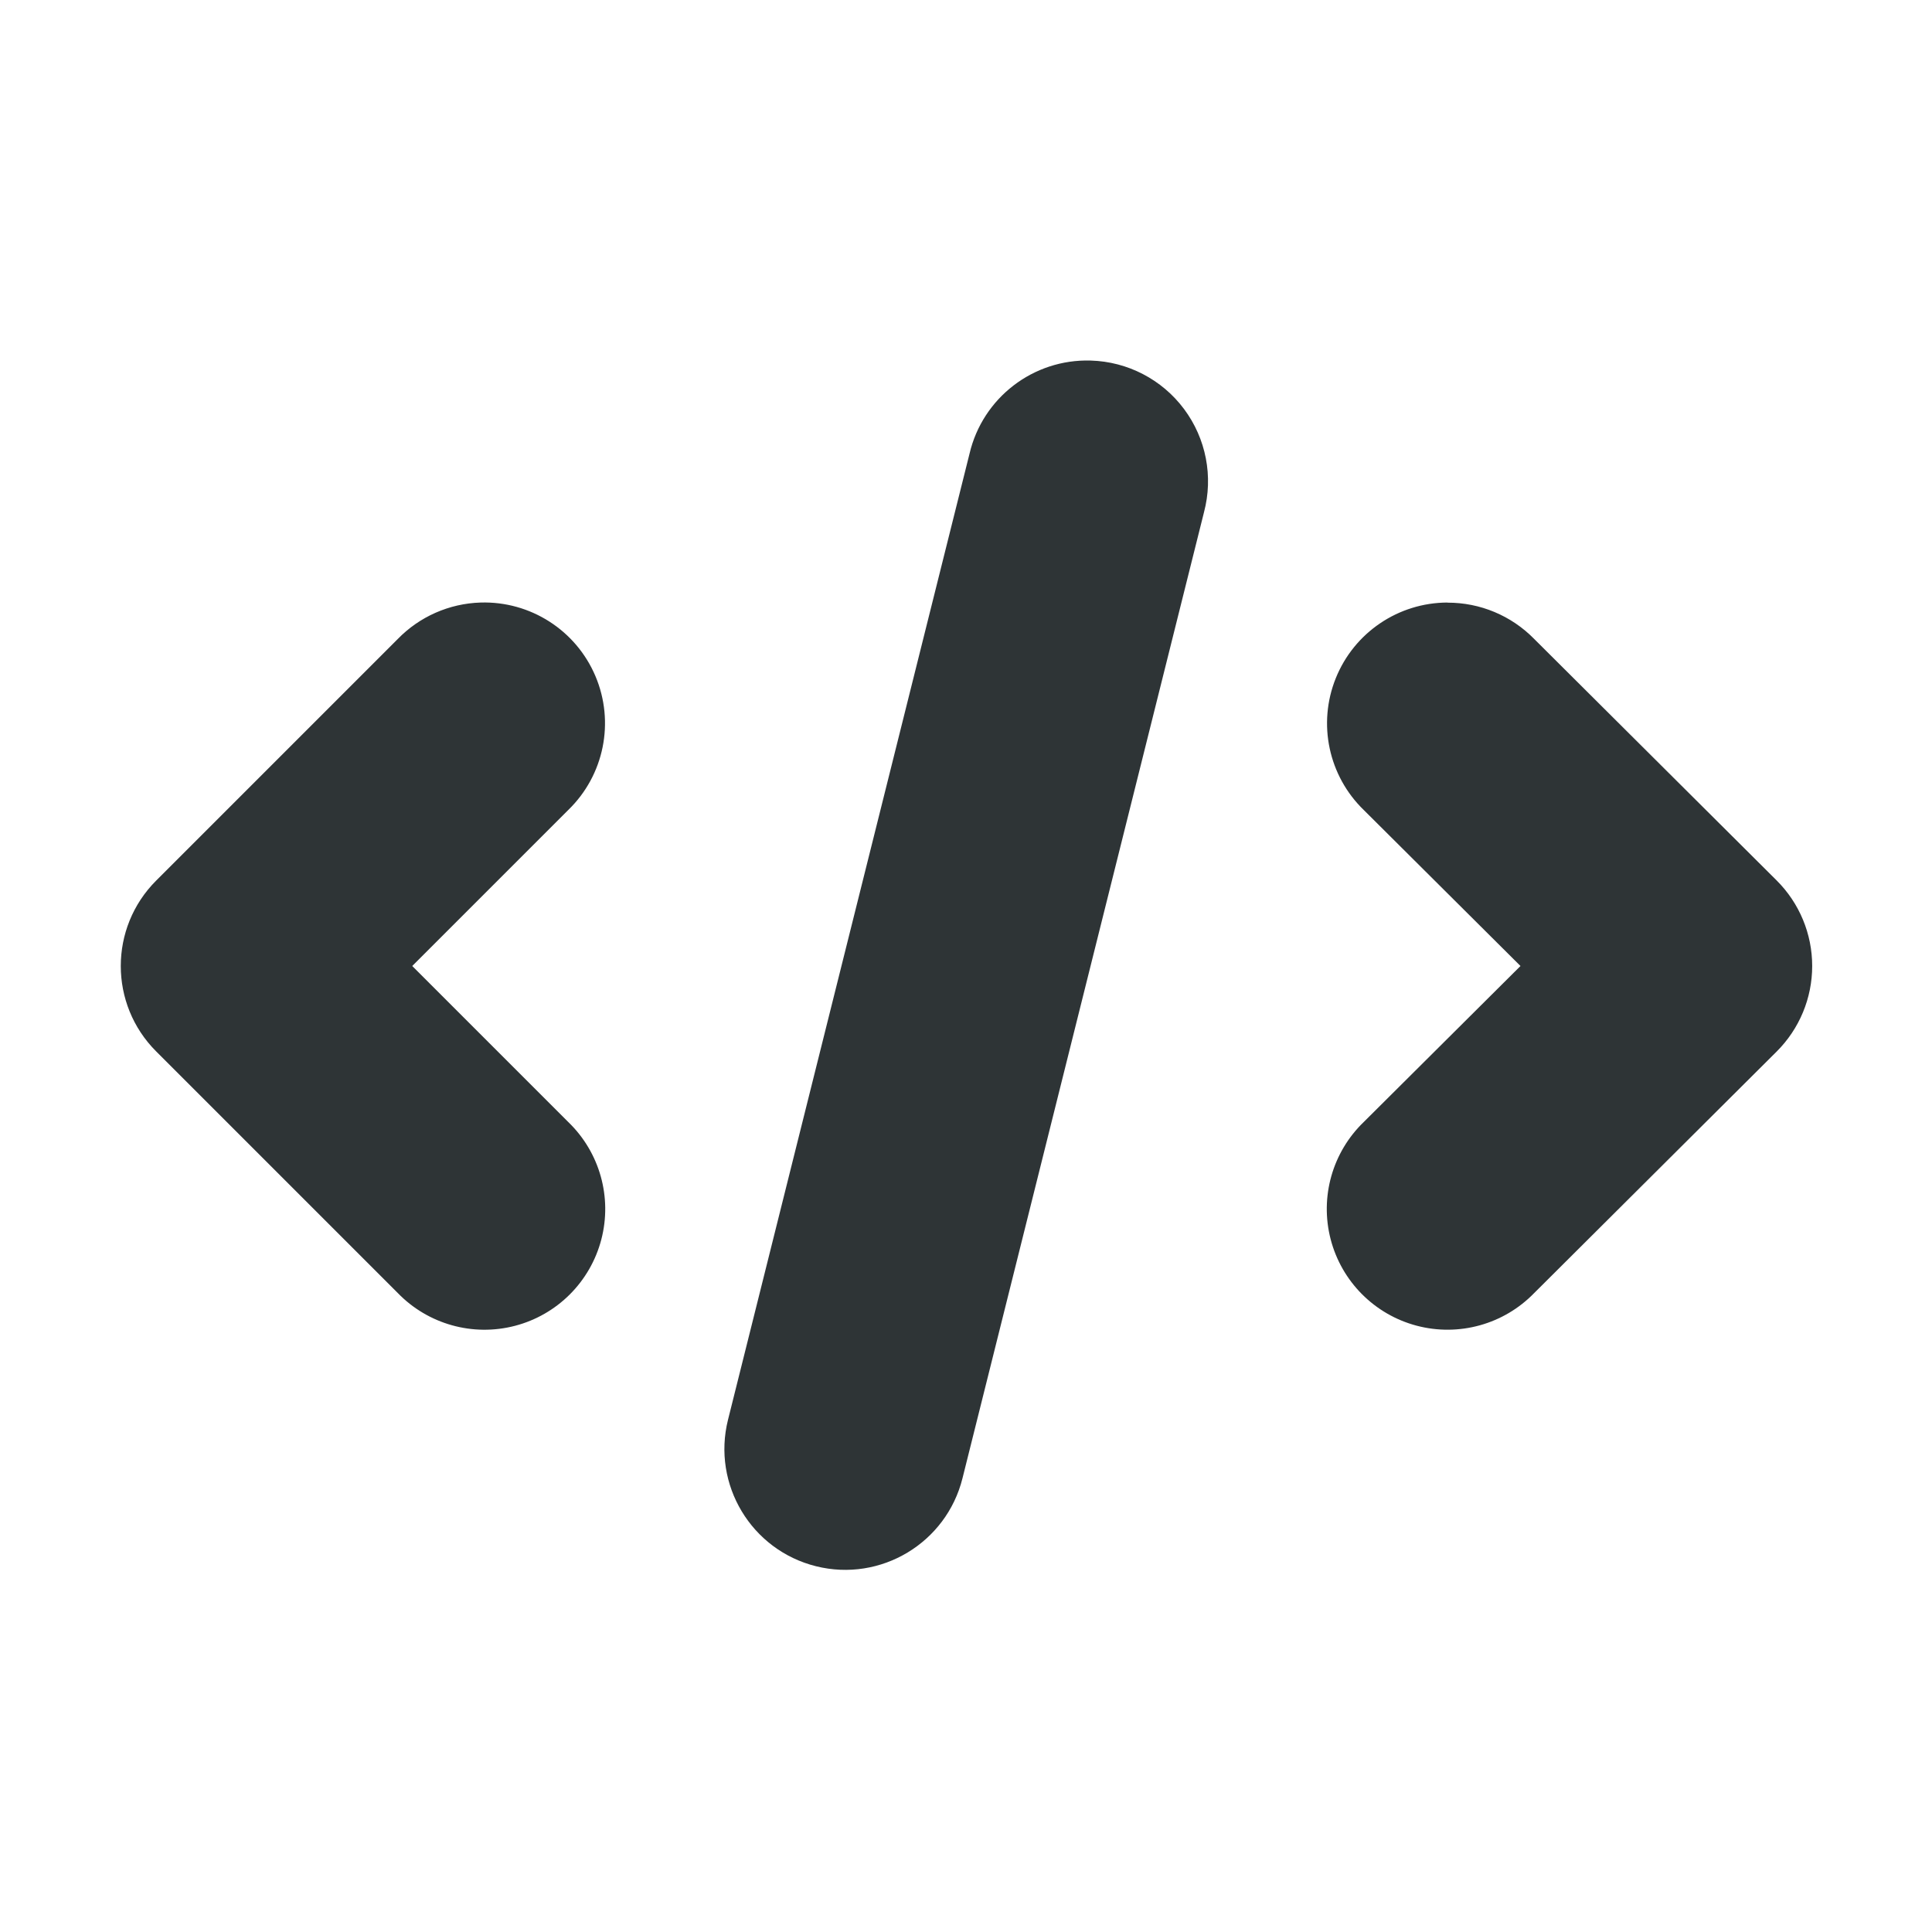
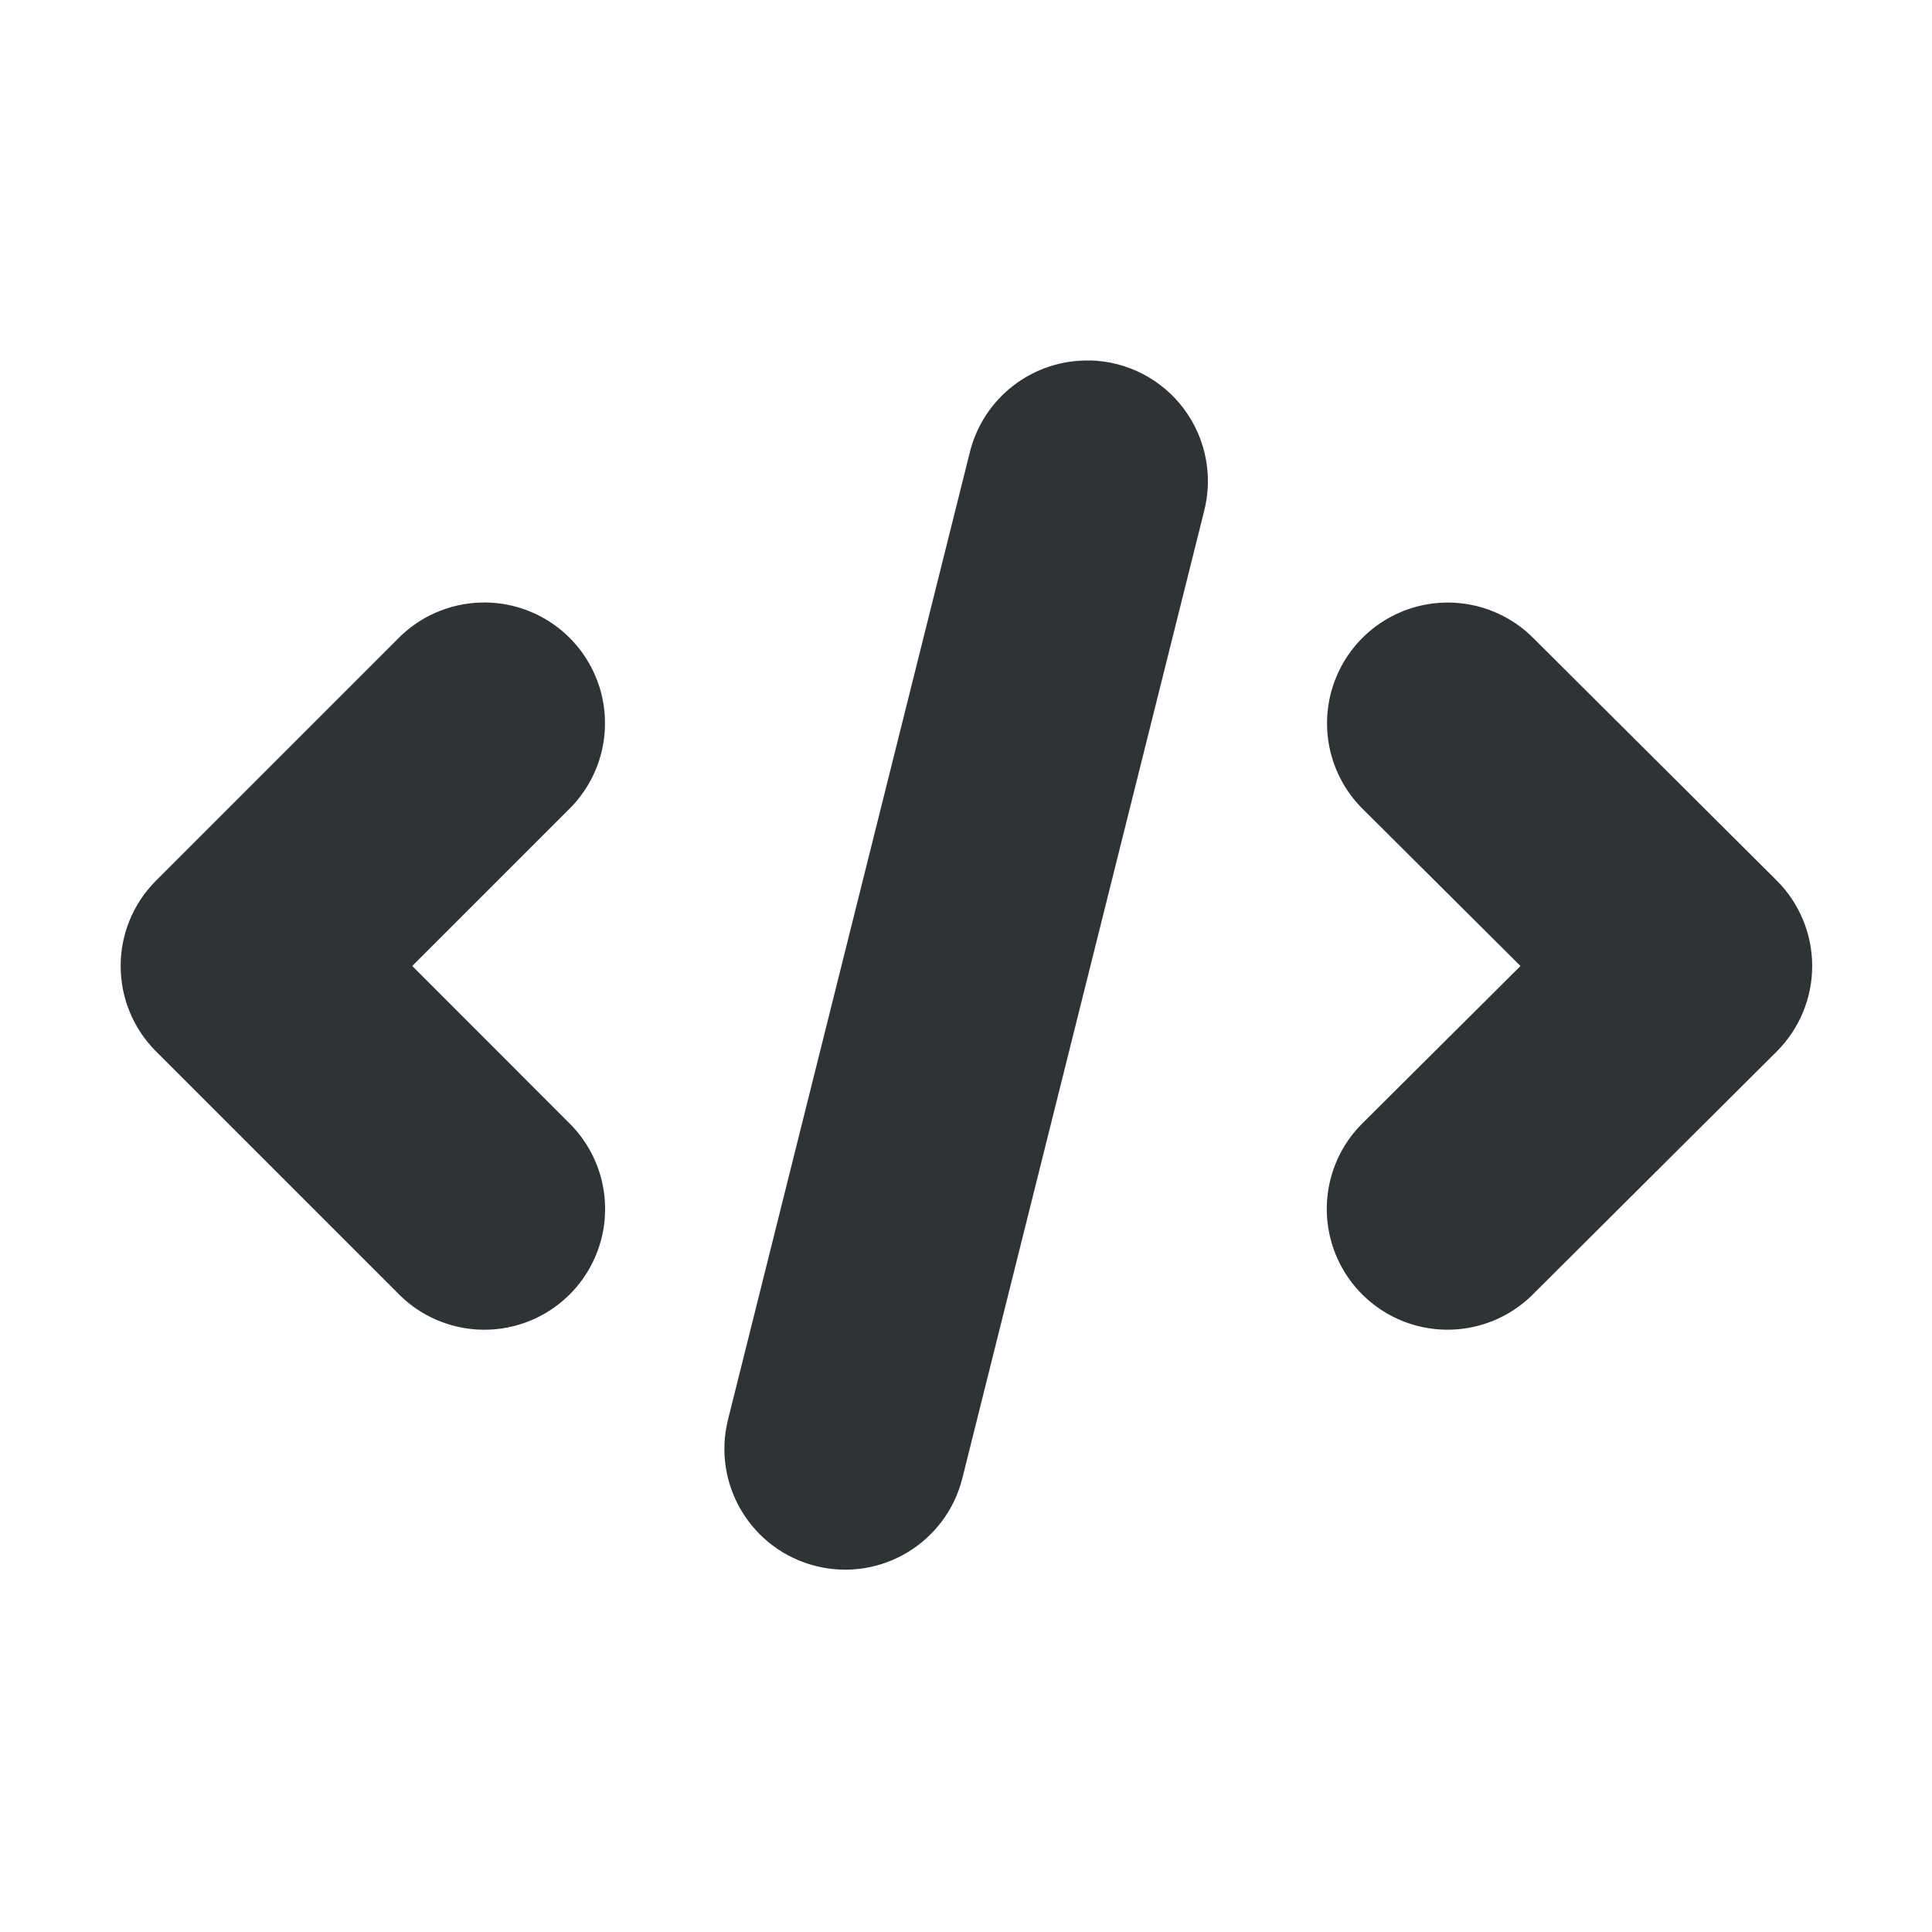
- <svg xmlns="http://www.w3.org/2000/svg" width="16" height="16">
-   <g color="#000" font-weight="400" font-family="sans-serif" white-space="normal" fill="#2e3436" fill-rule="evenodd">
-     <path d="M3.98 4.99a1 1 0 0 0-.687.303l-2 2a1 1 0 0 0 0 1.414l2 2a1 1 0 1 0 1.414-1.414L3.414 8l1.293-1.293A1 1 0 0 0 3.98 4.99zM11.988 4.99a1 1 0 0 0-.693 1.719L12.592 8l-1.297 1.291a1 1 0 1 0 1.41 1.418l2.008-2a1 1 0 0 0 0-1.418l-2.008-2a1 1 0 0 0-.717-.3zM9.033 2.986a1 1 0 0 0-1.004.772l-2 8a1 1 0 1 0 1.942.484l2-8a1 1 0 0 0-.938-1.256z" style="line-height:normal;font-variant-ligatures:normal;font-variant-position:normal;font-variant-caps:normal;font-variant-numeric:normal;font-variant-alternates:normal;font-feature-settings:normal;text-indent:0;text-align:start;text-decoration-line:none;text-decoration-style:solid;text-decoration-color:#000;text-transform:none;text-orientation:mixed;shape-padding:0;isolation:auto;mix-blend-mode:normal" overflow="visible" />
+ <svg xmlns="http://www.w3.org/2000/svg" width="16" version="1.1" id="svg7384" height="16">
+   <defs id="defs7386" />
+   <g transform="translate(-40,-320)" id="layer1">
+     <path id="path1714" d="m 43.98,324.99 a 1,1 0 0 0 -0.688,0.303 l -2,2 a 1,1 0 0 0 0,1.414 l 2,2 a 1,1 0 1 0 1.414,-1.414 L 43.414,328 l 1.293,-1.293 a 1,1 0 0 0 -0.727,-1.717 z" style="color:#000000;font-style:normal;font-variant:normal;font-weight:normal;font-stretch:normal;font-size:medium;line-height:normal;font-family:sans-serif;font-variant-ligatures:normal;font-variant-position:normal;font-variant-caps:normal;font-variant-numeric:normal;font-variant-alternates:normal;font-feature-settings:normal;text-indent:0;text-align:start;text-decoration:none;text-decoration-line:none;text-decoration-style:solid;text-decoration-color:#000000;letter-spacing:normal;word-spacing:normal;text-transform:none;writing-mode:lr-tb;direction:ltr;text-orientation:mixed;dominant-baseline:auto;baseline-shift:baseline;text-anchor:start;white-space:normal;shape-padding:0;clip-rule:nonzero;display:inline;overflow:visible;visibility:visible;opacity:1;isolation:auto;mix-blend-mode:normal;color-interpolation:sRGB;color-interpolation-filters:linearRGB;solid-color:#000000;solid-opacity:1;vector-effect:none;fill:#2e3436;fill-opacity:1;fill-rule:evenodd;stroke:none;stroke-width:2;stroke-linecap:round;stroke-linejoin:round;stroke-miterlimit:4;stroke-dasharray:none;stroke-dashoffset:0;stroke-opacity:1;color-rendering:auto;image-rendering:auto;shape-rendering:auto;text-rendering:auto;enable-background:accumulate" />
+     <path id="path1716" d="m 51.988,324.99 a 1,1 0 0 0 -0.693,1.719 L 52.592,328 l -1.297,1.291 a 1,1 0 1 0 1.41,1.418 l 2.008,-2 a 1,1 0 0 0 0,-1.418 l -2.008,-2 a 1,1 0 0 0 -0.717,-0.301 z" style="color:#000000;font-style:normal;font-variant:normal;font-weight:normal;font-stretch:normal;font-size:medium;line-height:normal;font-family:sans-serif;font-variant-ligatures:normal;font-variant-position:normal;font-variant-caps:normal;font-variant-numeric:normal;font-variant-alternates:normal;font-feature-settings:normal;text-indent:0;text-align:start;text-decoration:none;text-decoration-line:none;text-decoration-style:solid;text-decoration-color:#000000;letter-spacing:normal;word-spacing:normal;text-transform:none;writing-mode:lr-tb;direction:ltr;text-orientation:mixed;dominant-baseline:auto;baseline-shift:baseline;text-anchor:start;white-space:normal;shape-padding:0;clip-rule:nonzero;display:inline;overflow:visible;visibility:visible;opacity:1;isolation:auto;mix-blend-mode:normal;color-interpolation:sRGB;color-interpolation-filters:linearRGB;solid-color:#000000;solid-opacity:1;vector-effect:none;fill:#2e3436;fill-opacity:1;fill-rule:evenodd;stroke:none;stroke-width:2;stroke-linecap:round;stroke-linejoin:round;stroke-miterlimit:4;stroke-dasharray:none;stroke-dashoffset:0;stroke-opacity:1;color-rendering:auto;image-rendering:auto;shape-rendering:auto;text-rendering:auto;enable-background:accumulate" />
+     <path id="path1724" d="m 49.033,322.986 a 1,1 0 0 0 -1.004,0.771 l -2,8 a 1,1 0 1 0 1.941,0.484 l 2,-8 a 1,1 0 0 0 -0.938,-1.256 z" style="color:#000000;font-style:normal;font-variant:normal;font-weight:normal;font-stretch:normal;font-size:medium;line-height:normal;font-family:sans-serif;font-variant-ligatures:normal;font-variant-position:normal;font-variant-caps:normal;font-variant-numeric:normal;font-variant-alternates:normal;font-feature-settings:normal;text-indent:0;text-align:start;text-decoration:none;text-decoration-line:none;text-decoration-style:solid;text-decoration-color:#000000;letter-spacing:normal;word-spacing:normal;text-transform:none;writing-mode:lr-tb;direction:ltr;text-orientation:mixed;dominant-baseline:auto;baseline-shift:baseline;text-anchor:start;white-space:normal;shape-padding:0;clip-rule:nonzero;display:inline;overflow:visible;visibility:visible;opacity:1;isolation:auto;mix-blend-mode:normal;color-interpolation:sRGB;color-interpolation-filters:linearRGB;solid-color:#000000;solid-opacity:1;vector-effect:none;fill:#2e3436;fill-opacity:1;fill-rule:evenodd;stroke:none;stroke-width:2;stroke-linecap:round;stroke-linejoin:round;stroke-miterlimit:4;stroke-dasharray:none;stroke-dashoffset:0;stroke-opacity:1;color-rendering:auto;image-rendering:auto;shape-rendering:auto;text-rendering:auto;enable-background:accumulate" />
  </g>
+   <g transform="translate(-40,-320)" id="layer2" />
+   <g transform="translate(-40,-320)" id="layer3" />
</svg>
